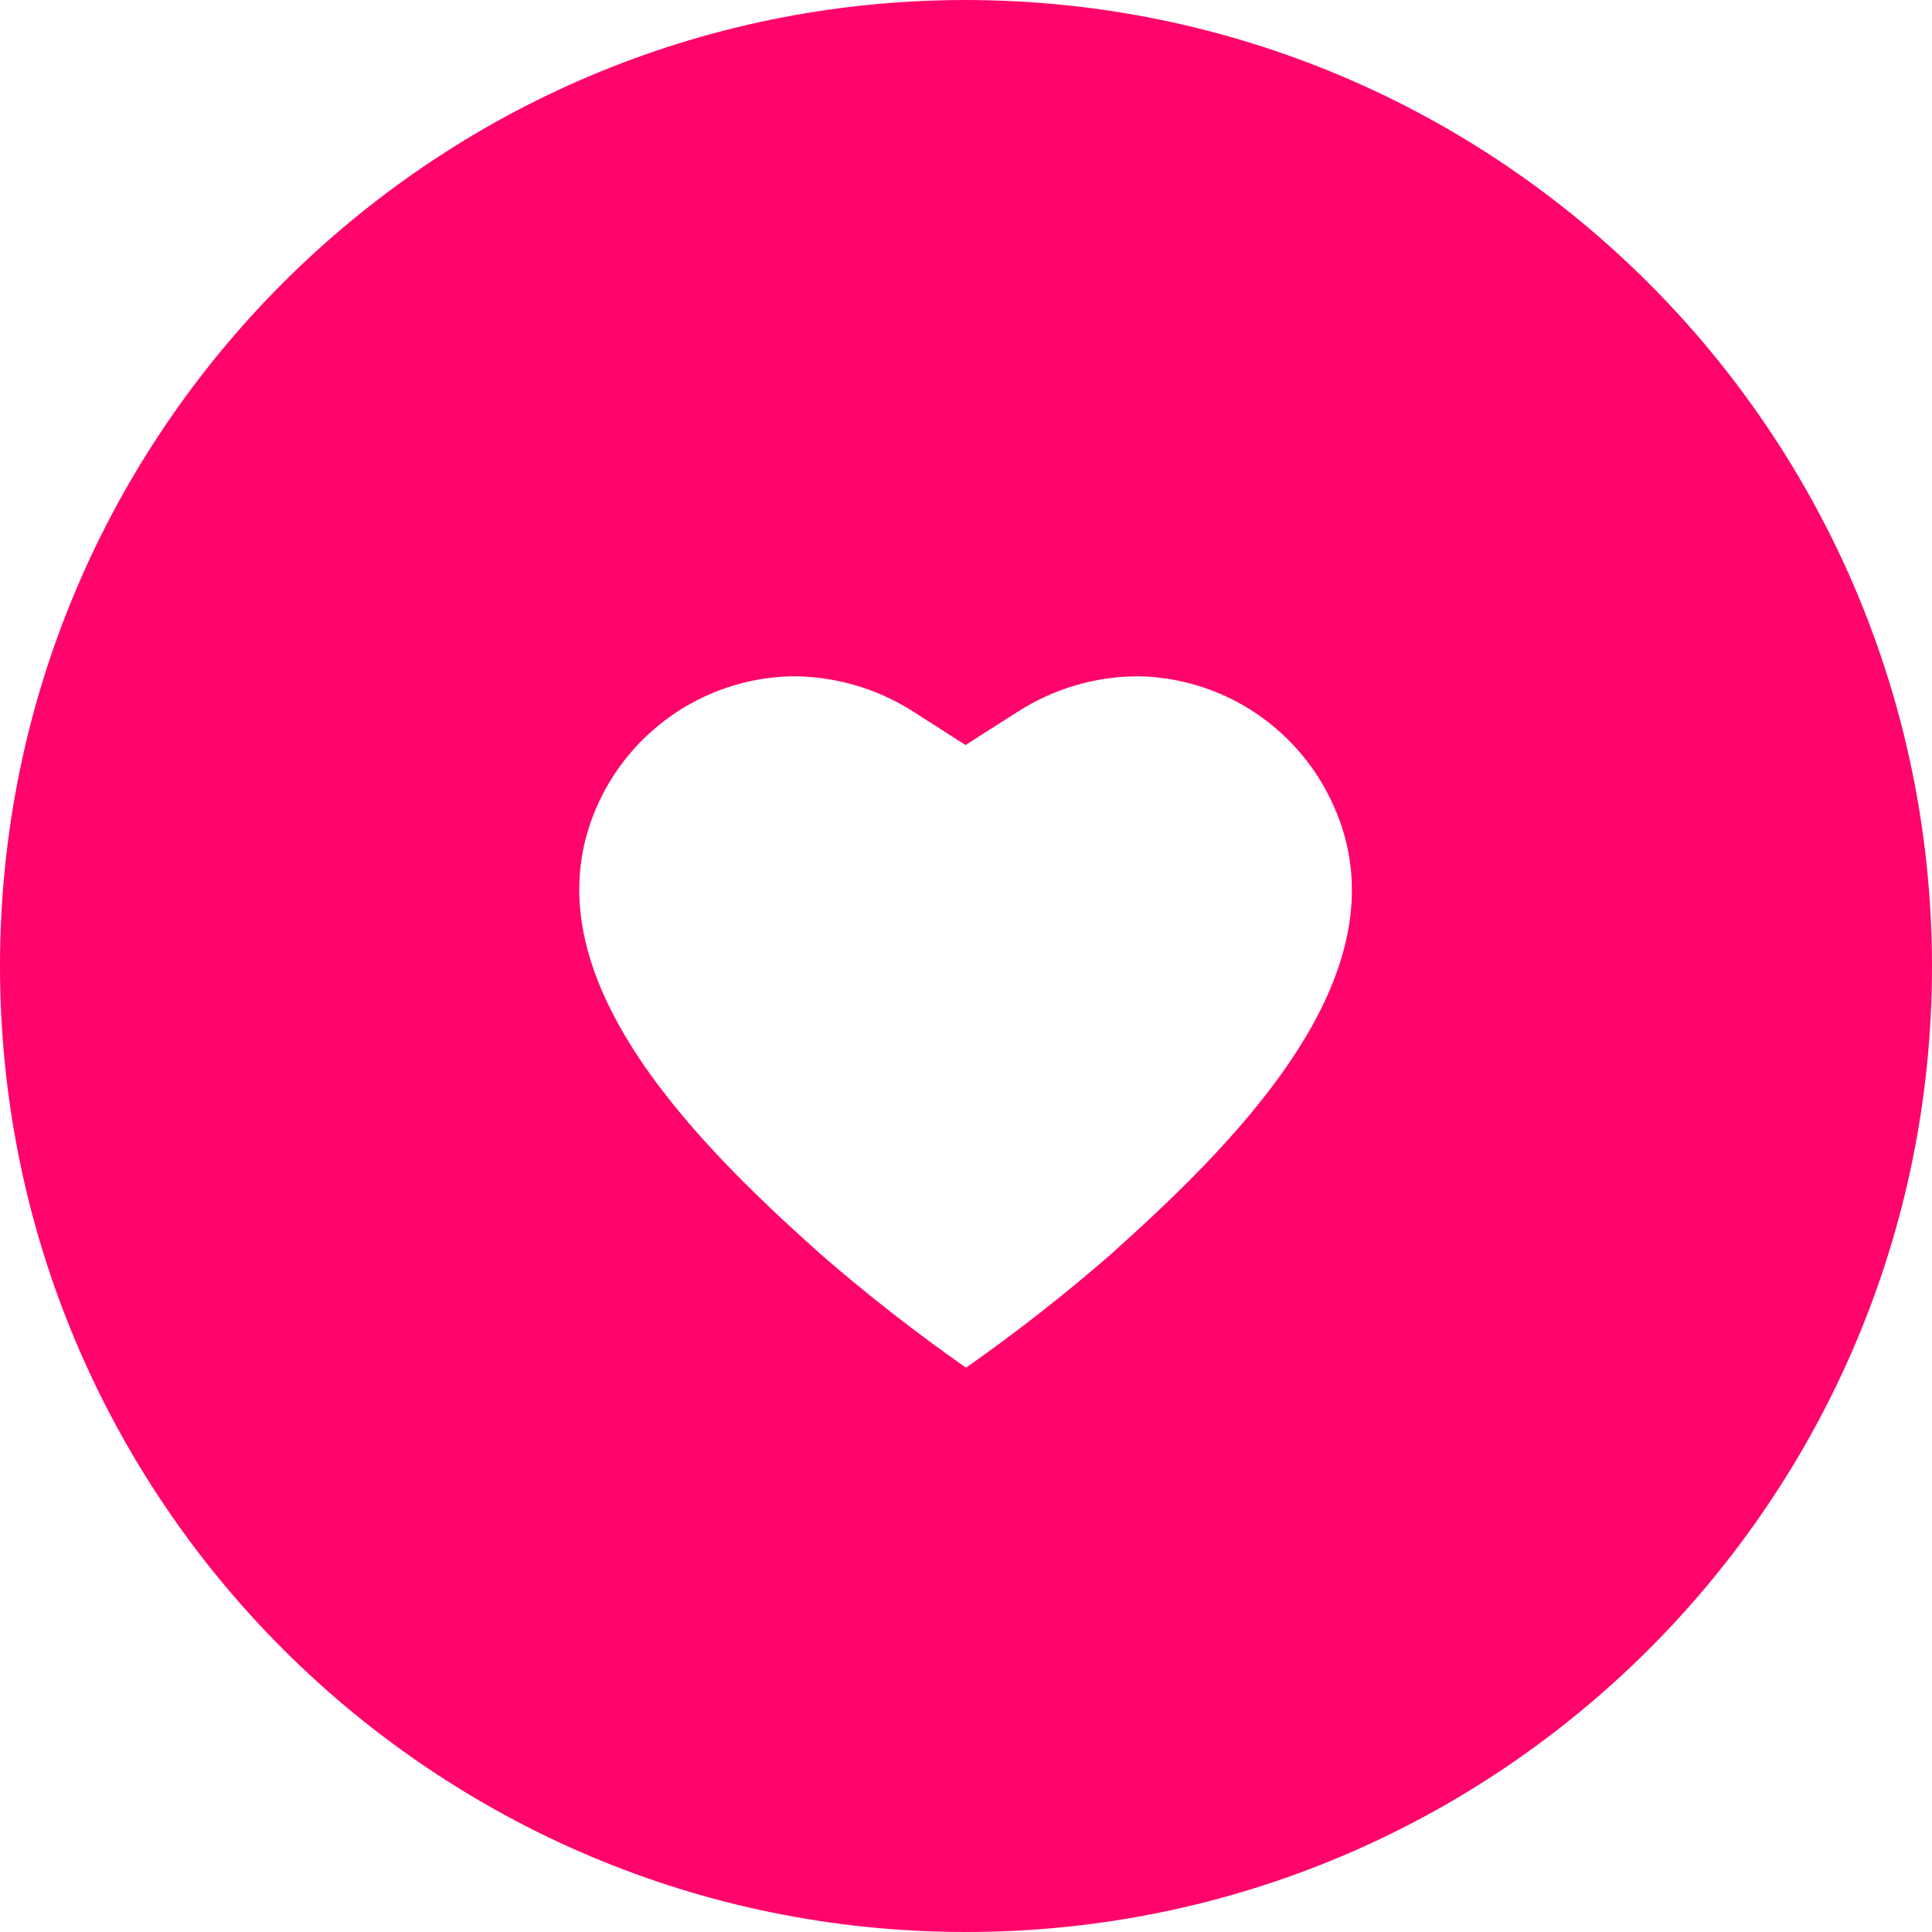
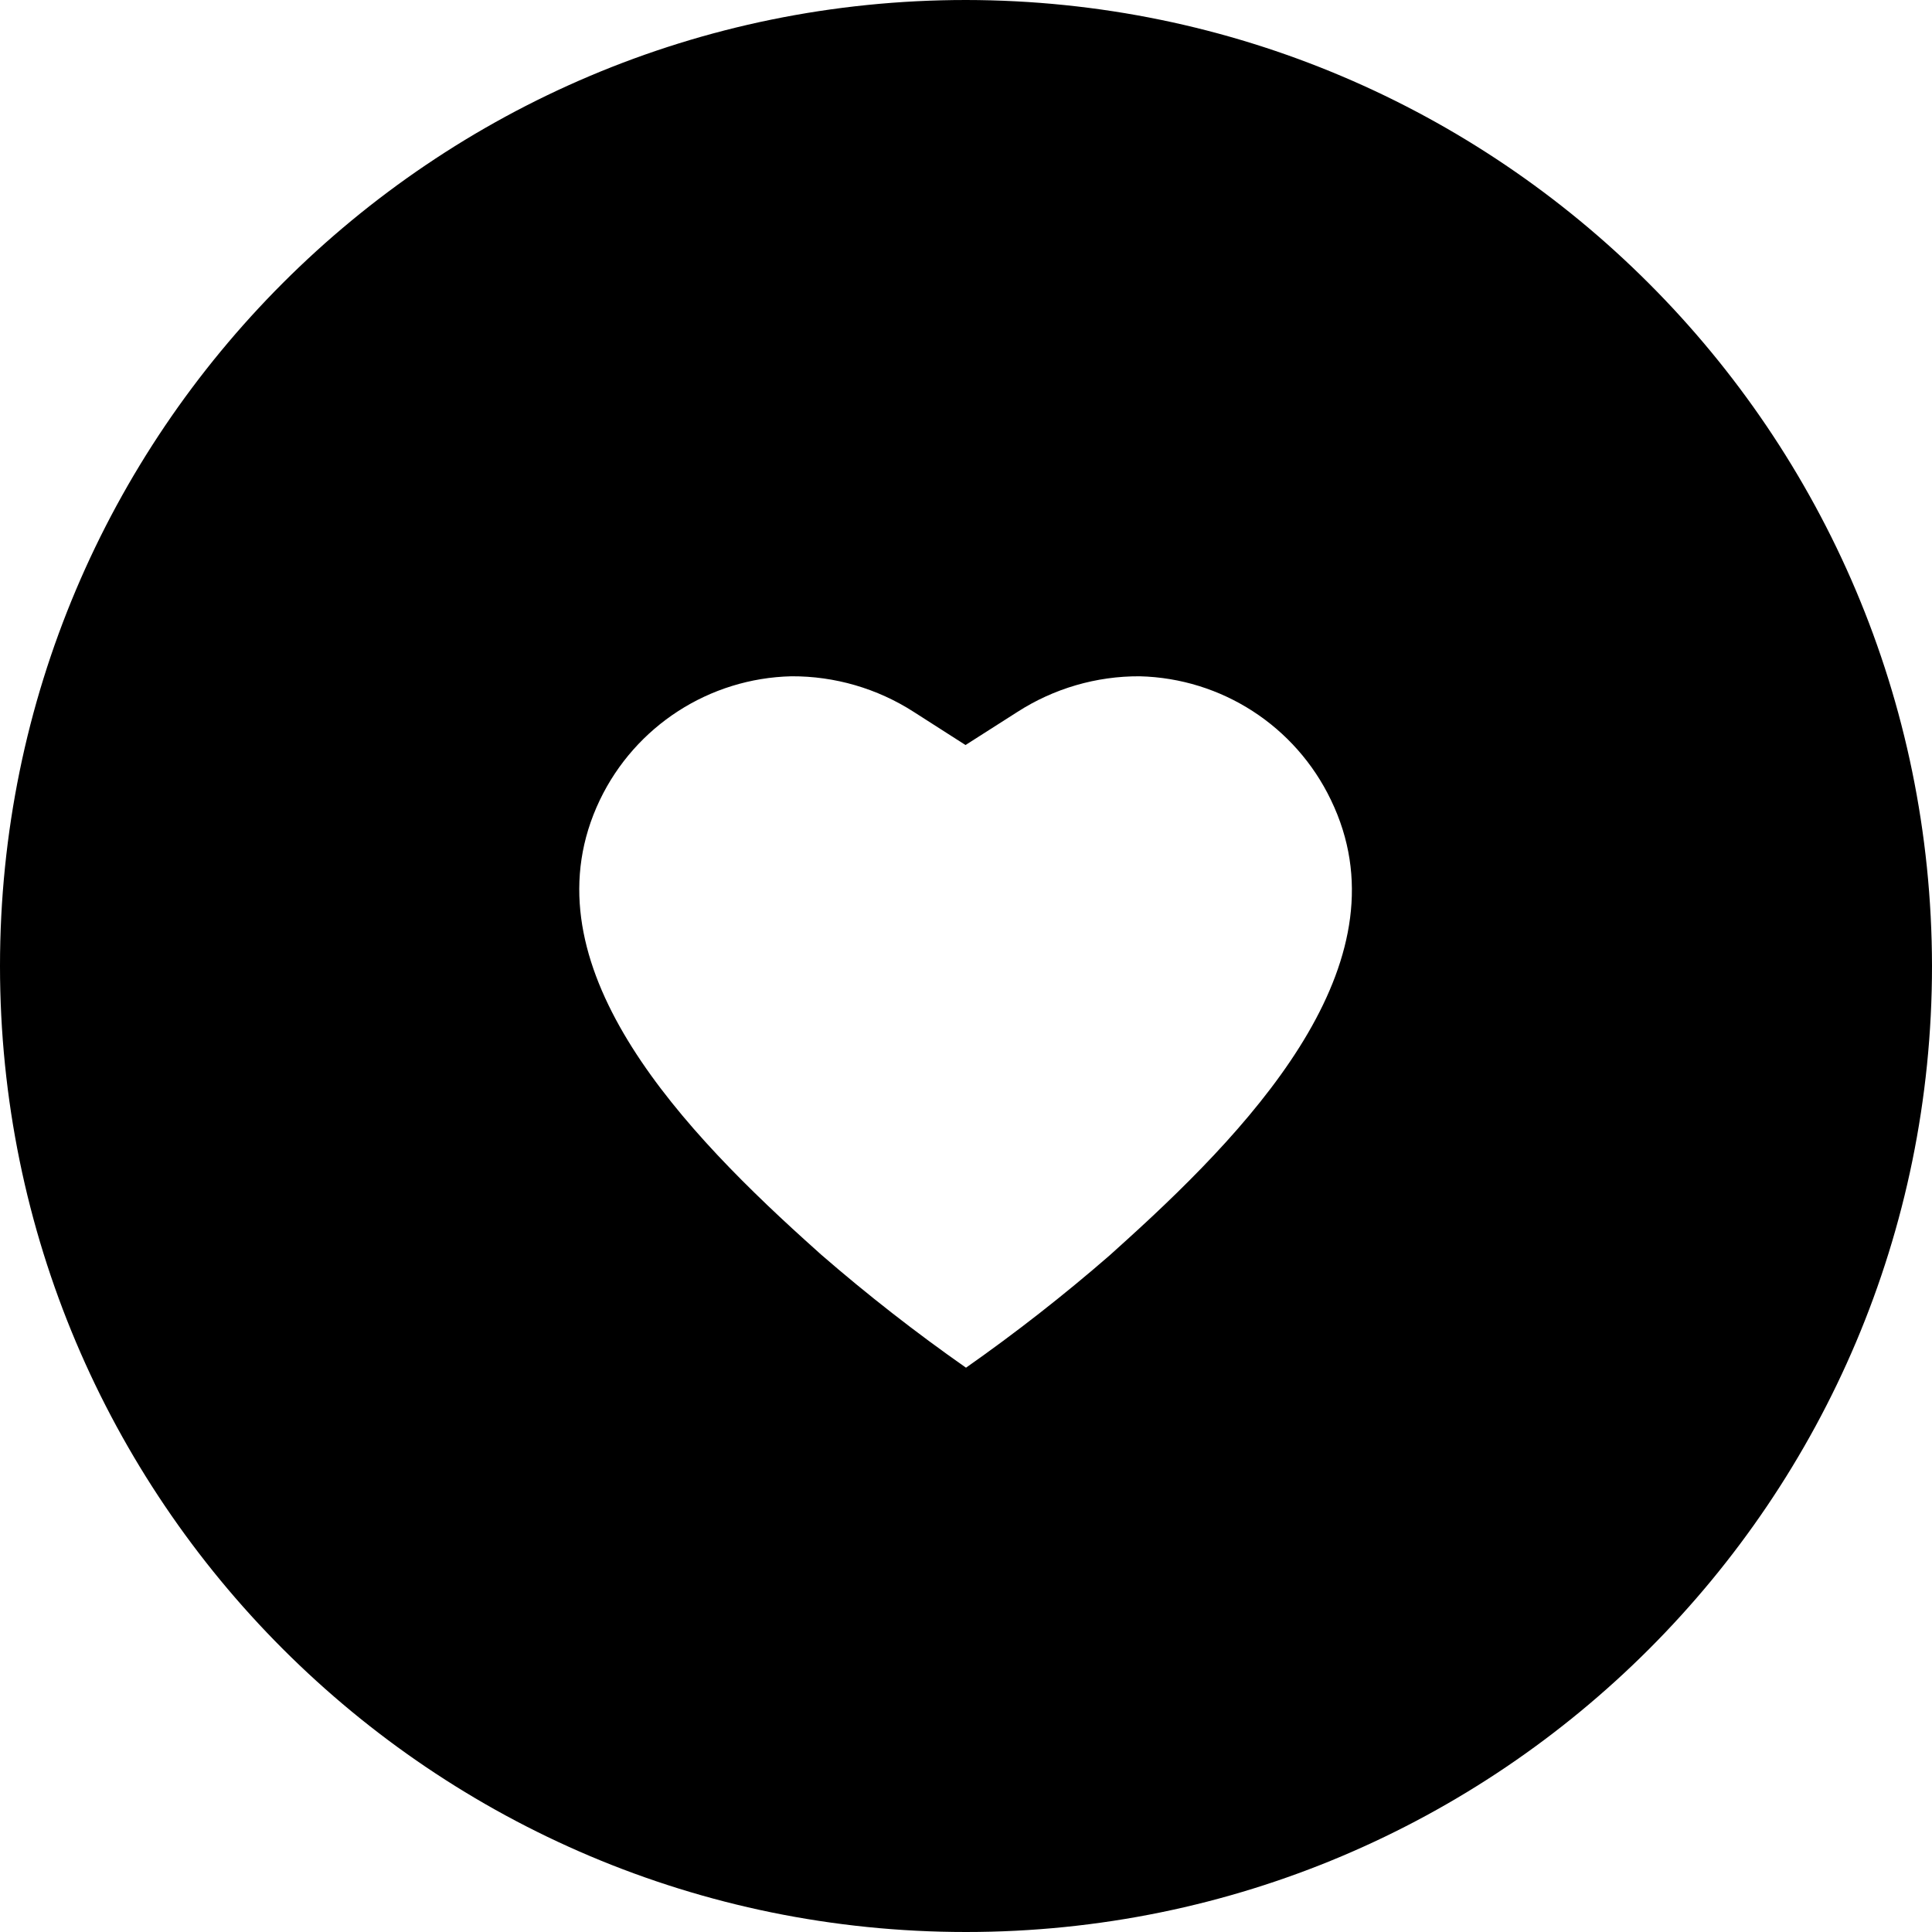
<svg xmlns="http://www.w3.org/2000/svg" width="24" height="24" viewBox="0 0 24 24">
  <defs>
-     <style>.a{fill:#ff046b;}</style>
+     <style />
  </defs>
  <path class="a" d="M14,2A12,12,0,1,0,26,14,12.014,12.014,0,0,0,14,2Zm1.992,15.407-.208.188A21.861,21.861,0,0,1,14,18.99a22.074,22.074,0,0,1-1.8-1.405l-.2-.18c-1.678-1.518-3.484-3.512-2.548-5.468a2.709,2.709,0,0,1,2.38-1.536,2.783,2.783,0,0,1,1.518.442l.644.412.646-.412a2.779,2.779,0,0,1,1.517-.442h0a2.708,2.708,0,0,1,2.376,1.536C19.479,13.892,17.672,15.886,15.992,17.407Z" transform="translate(-2 -2)" />
</svg>
